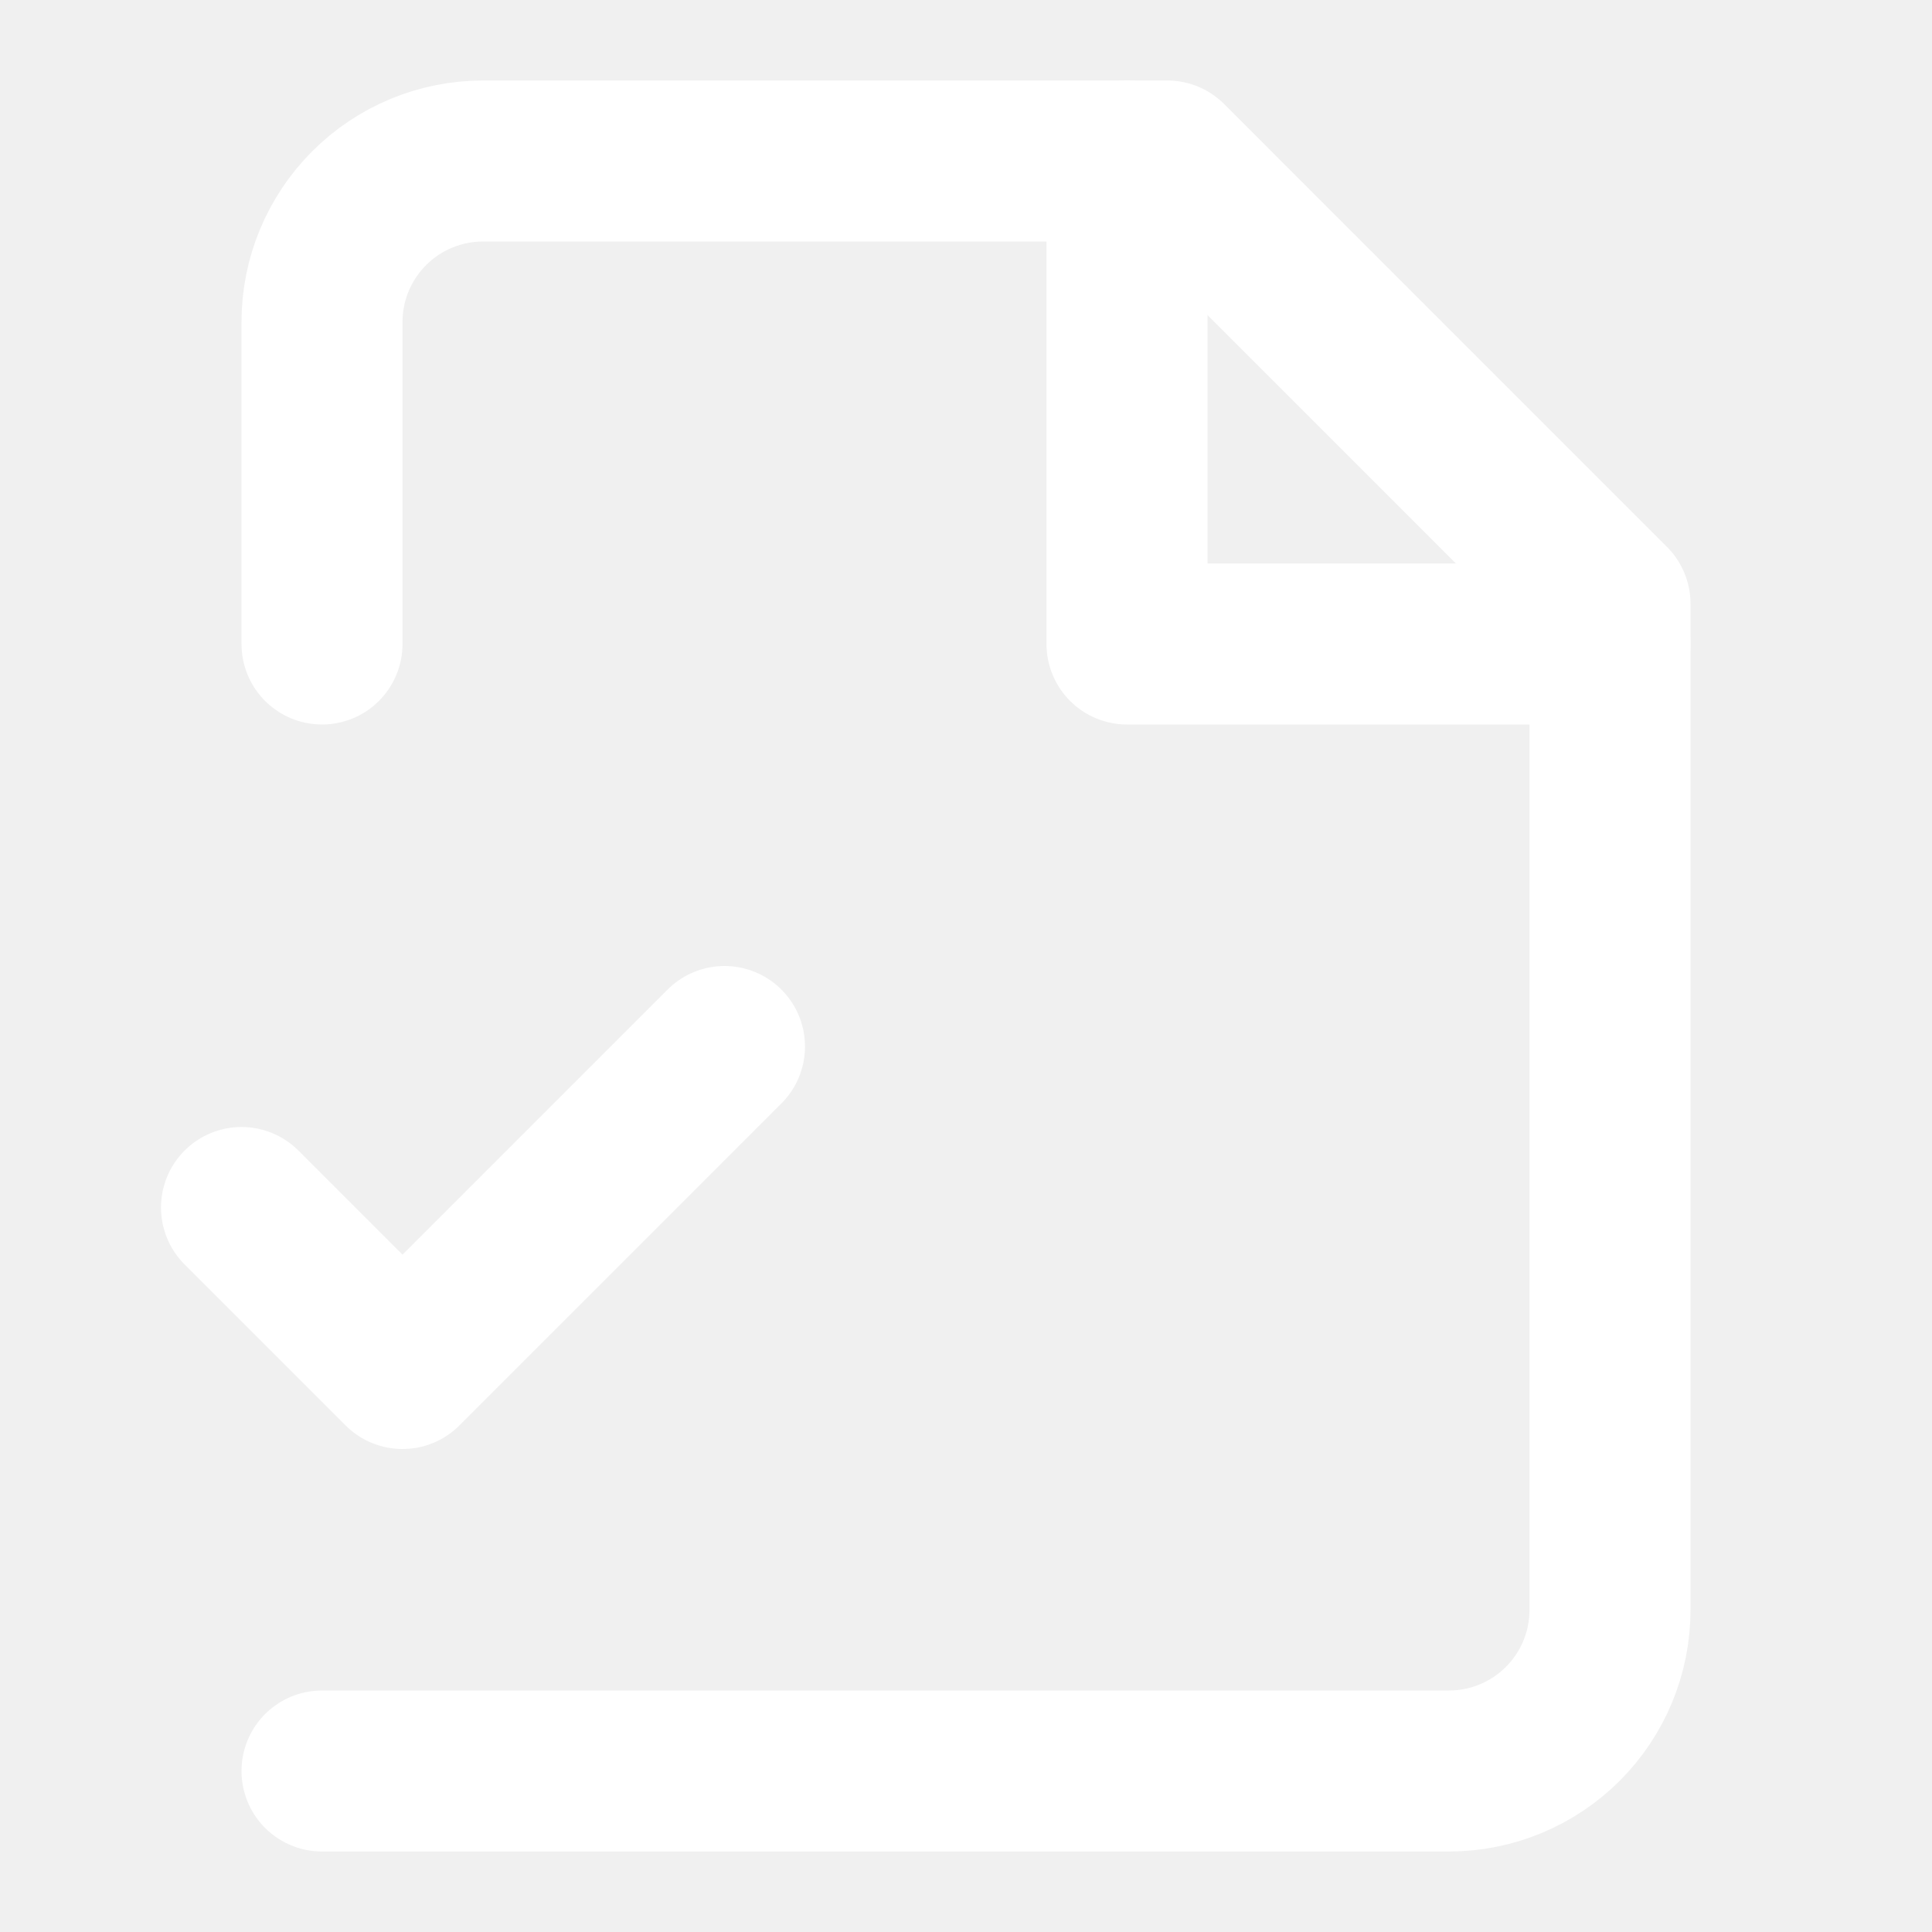
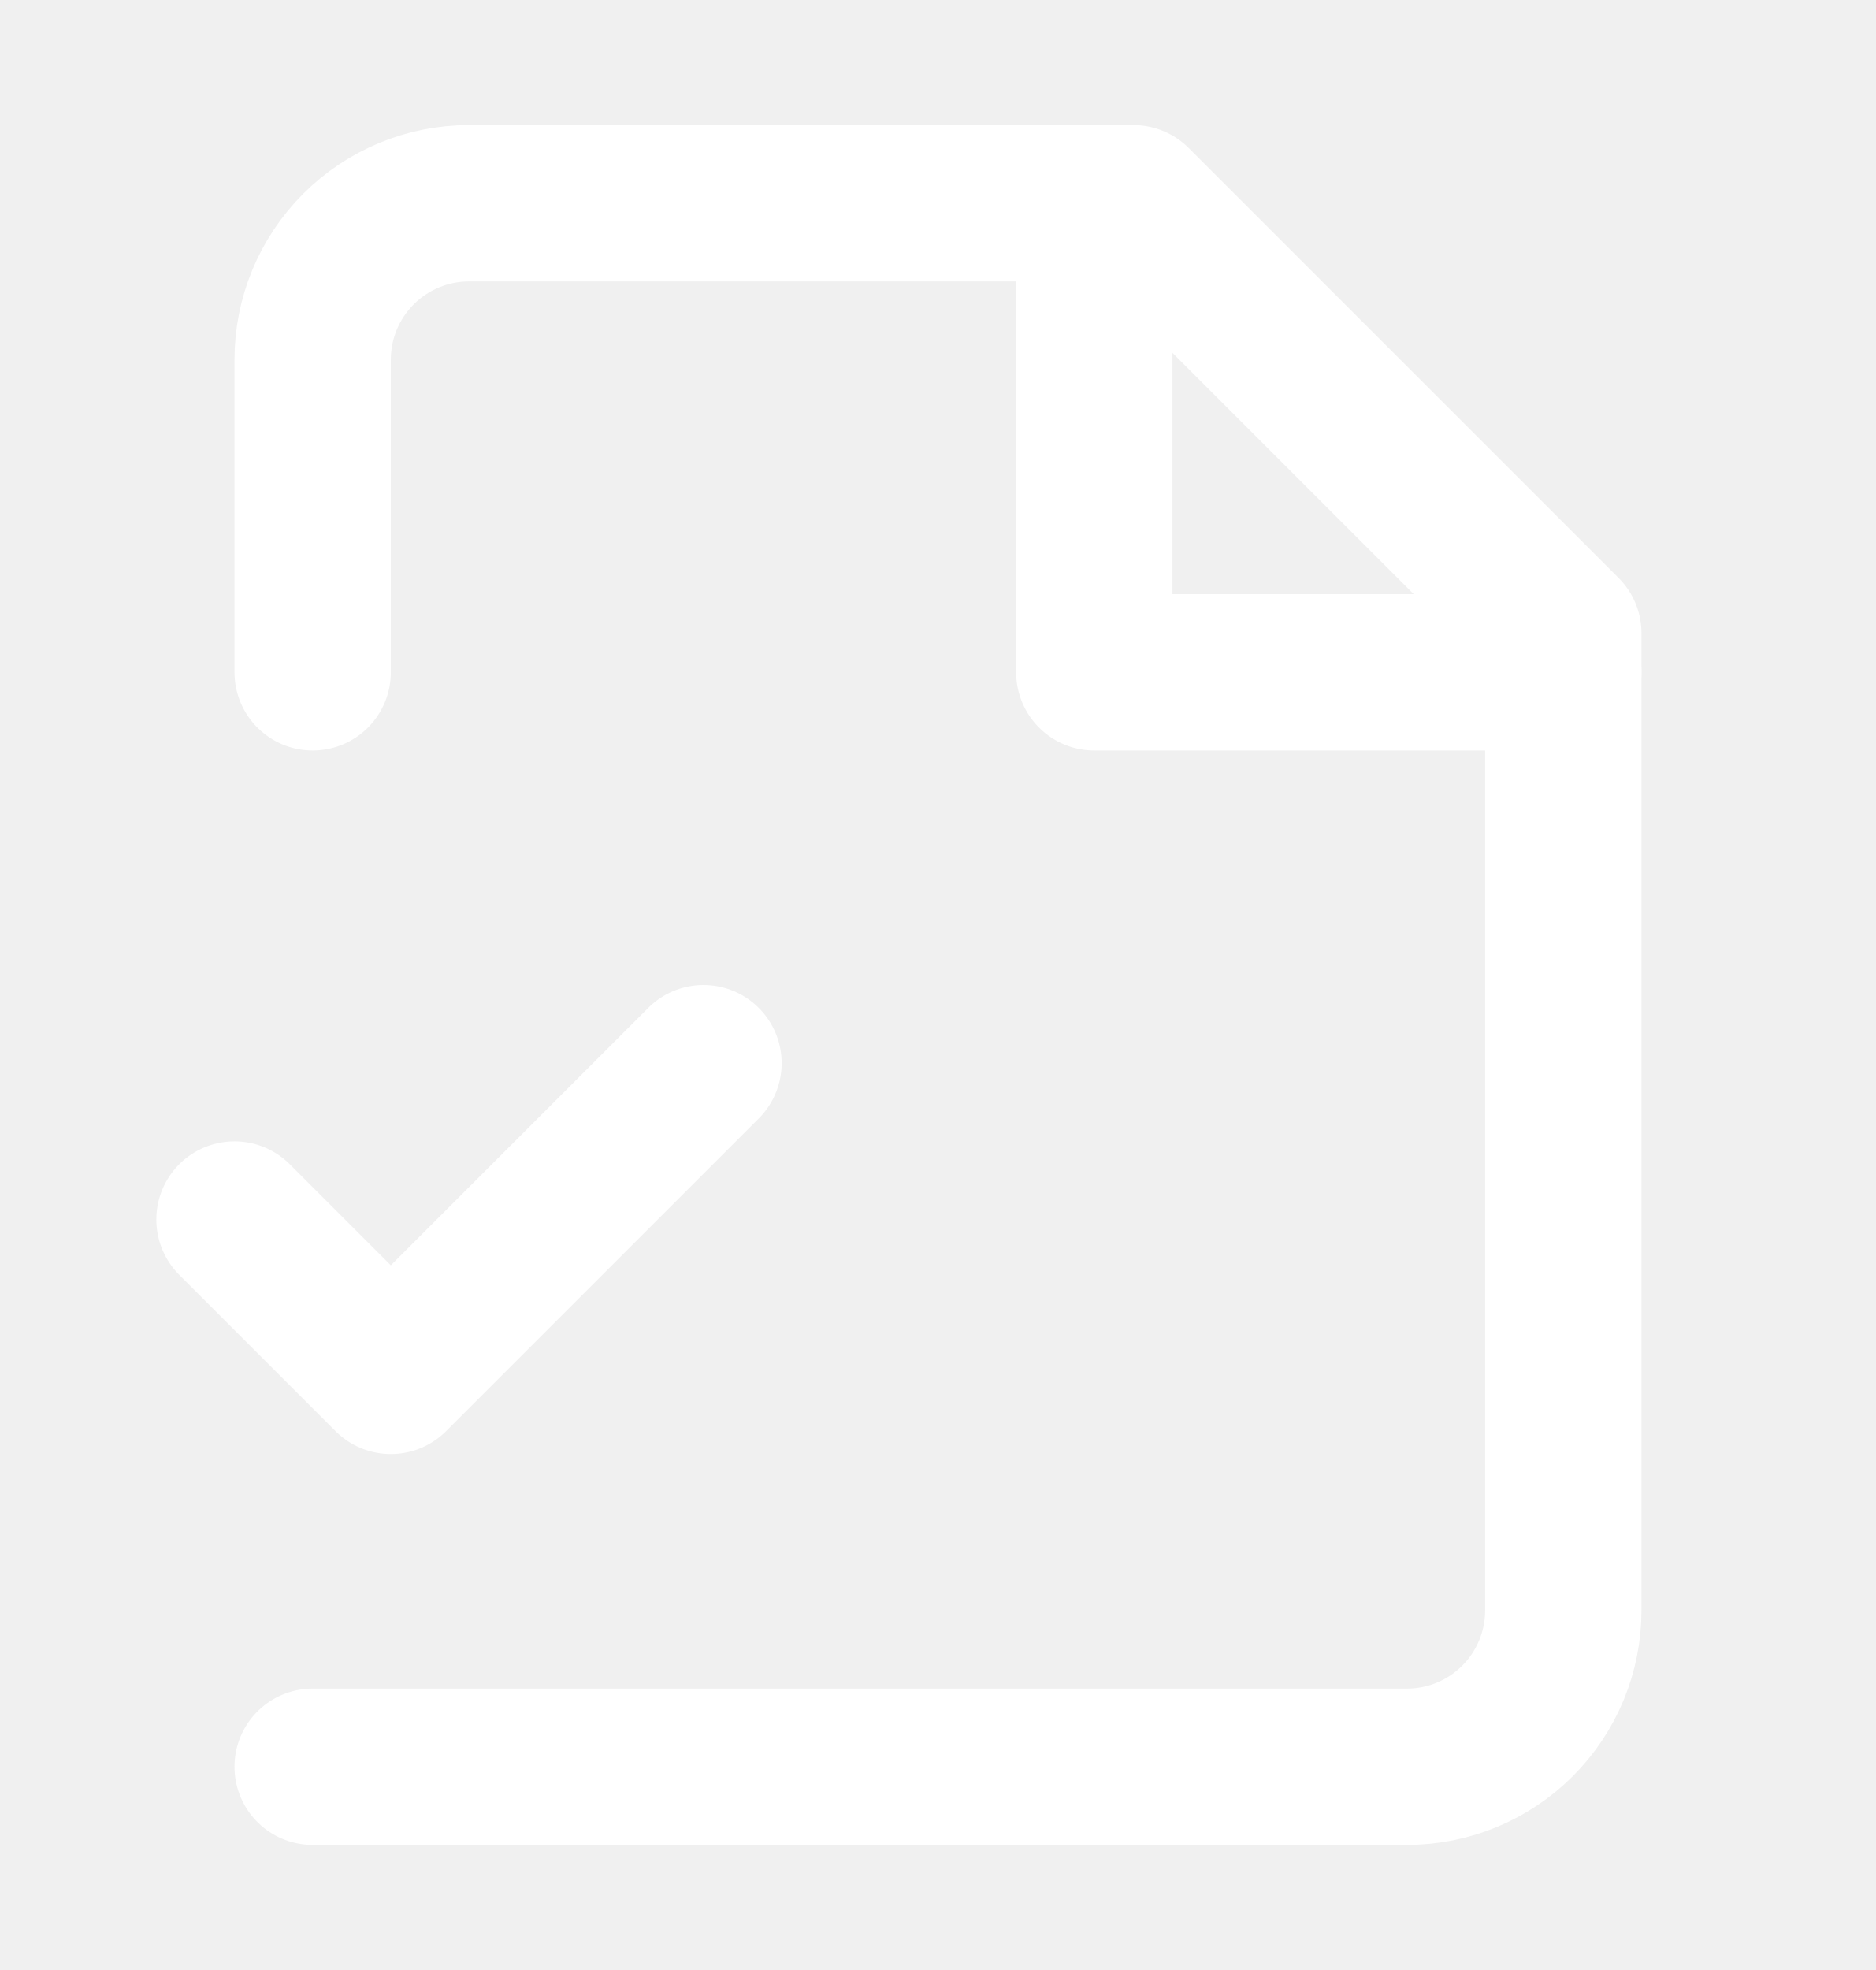
- <svg xmlns="http://www.w3.org/2000/svg" width="24" height="24" viewBox="0 0 24 24" fill="none">
+ <svg xmlns="http://www.w3.org/2000/svg" width="20" height="21" viewBox="0 0 24 24" fill="none">
  <path d="M4 22H18C18.53 22 19.039 21.789 19.414 21.414C19.789 21.039 20 20.53 20 20V7.5L14.5 2H6C5.47 2 4.961 2.211 4.586 2.586C4.211 2.961 4 3.47 4 4V8" stroke="white" stroke-width="2" stroke-linecap="round" stroke-linejoin="round" />
  <path d="M14 2V8H20" stroke="white" stroke-width="2" stroke-linecap="round" stroke-linejoin="round" />
  <path d="M3 15L5 17L9 13" stroke="white" stroke-width="2" stroke-linecap="round" stroke-linejoin="round" />
</svg>
